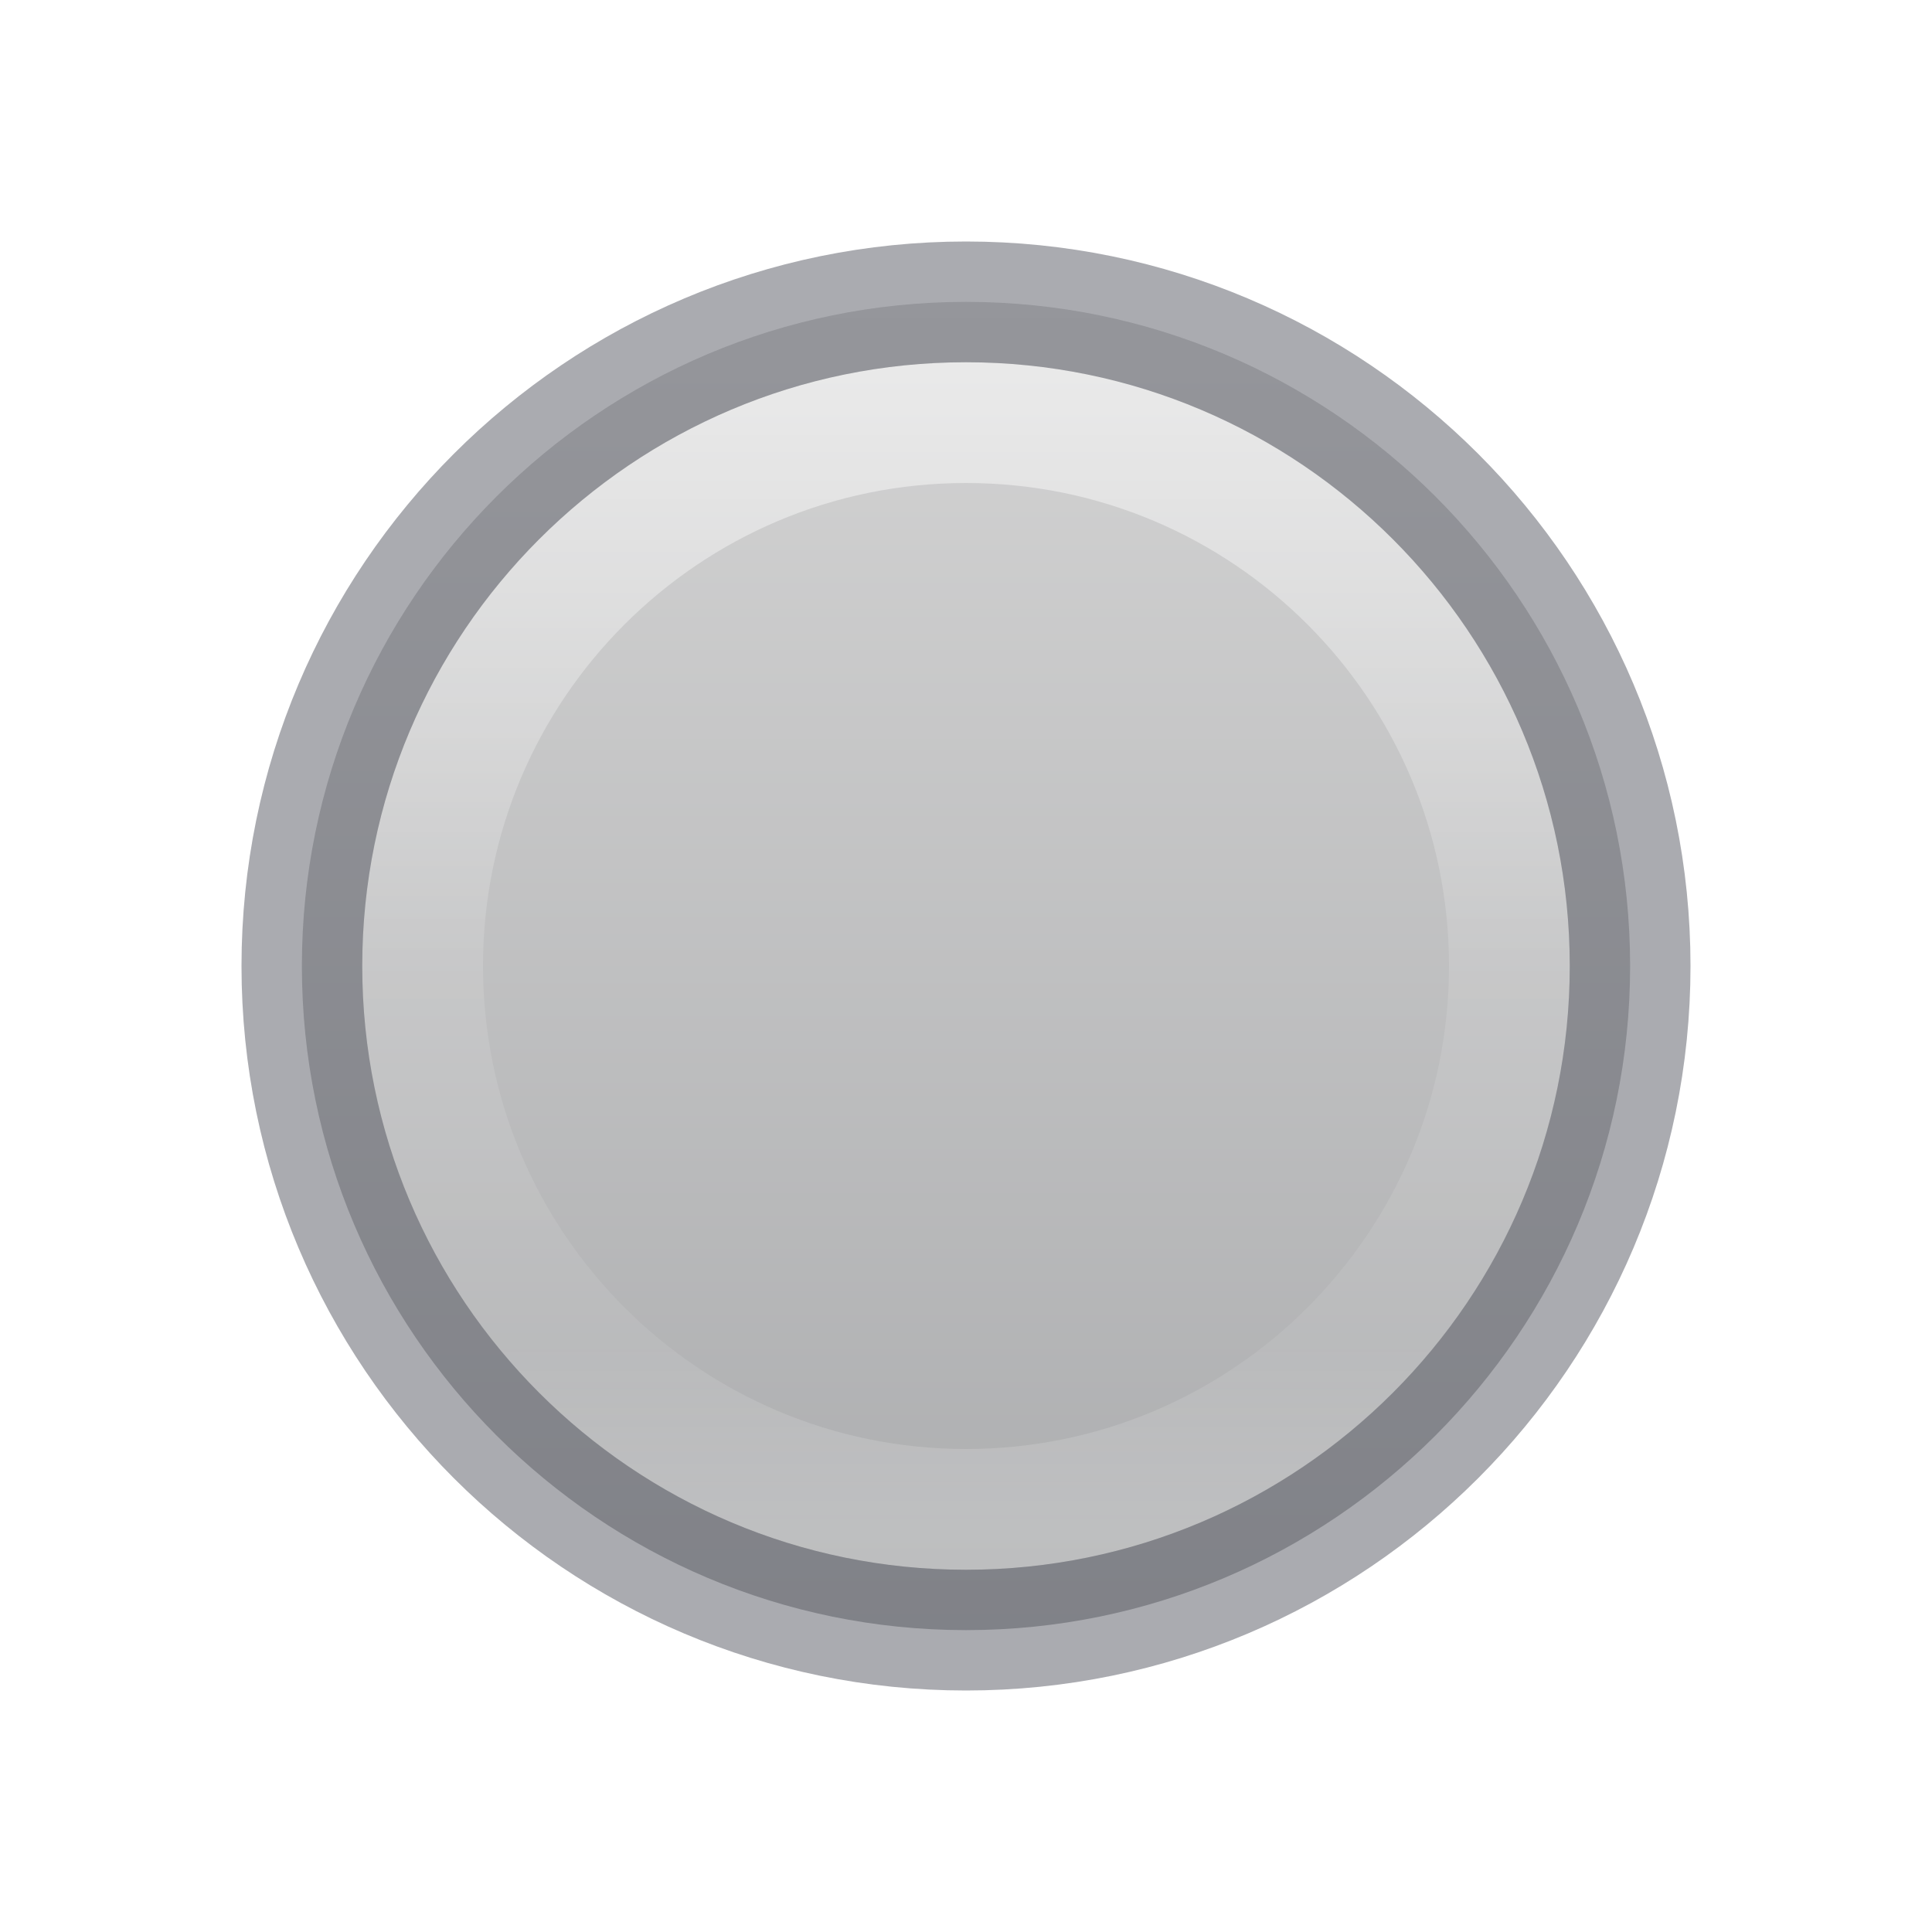
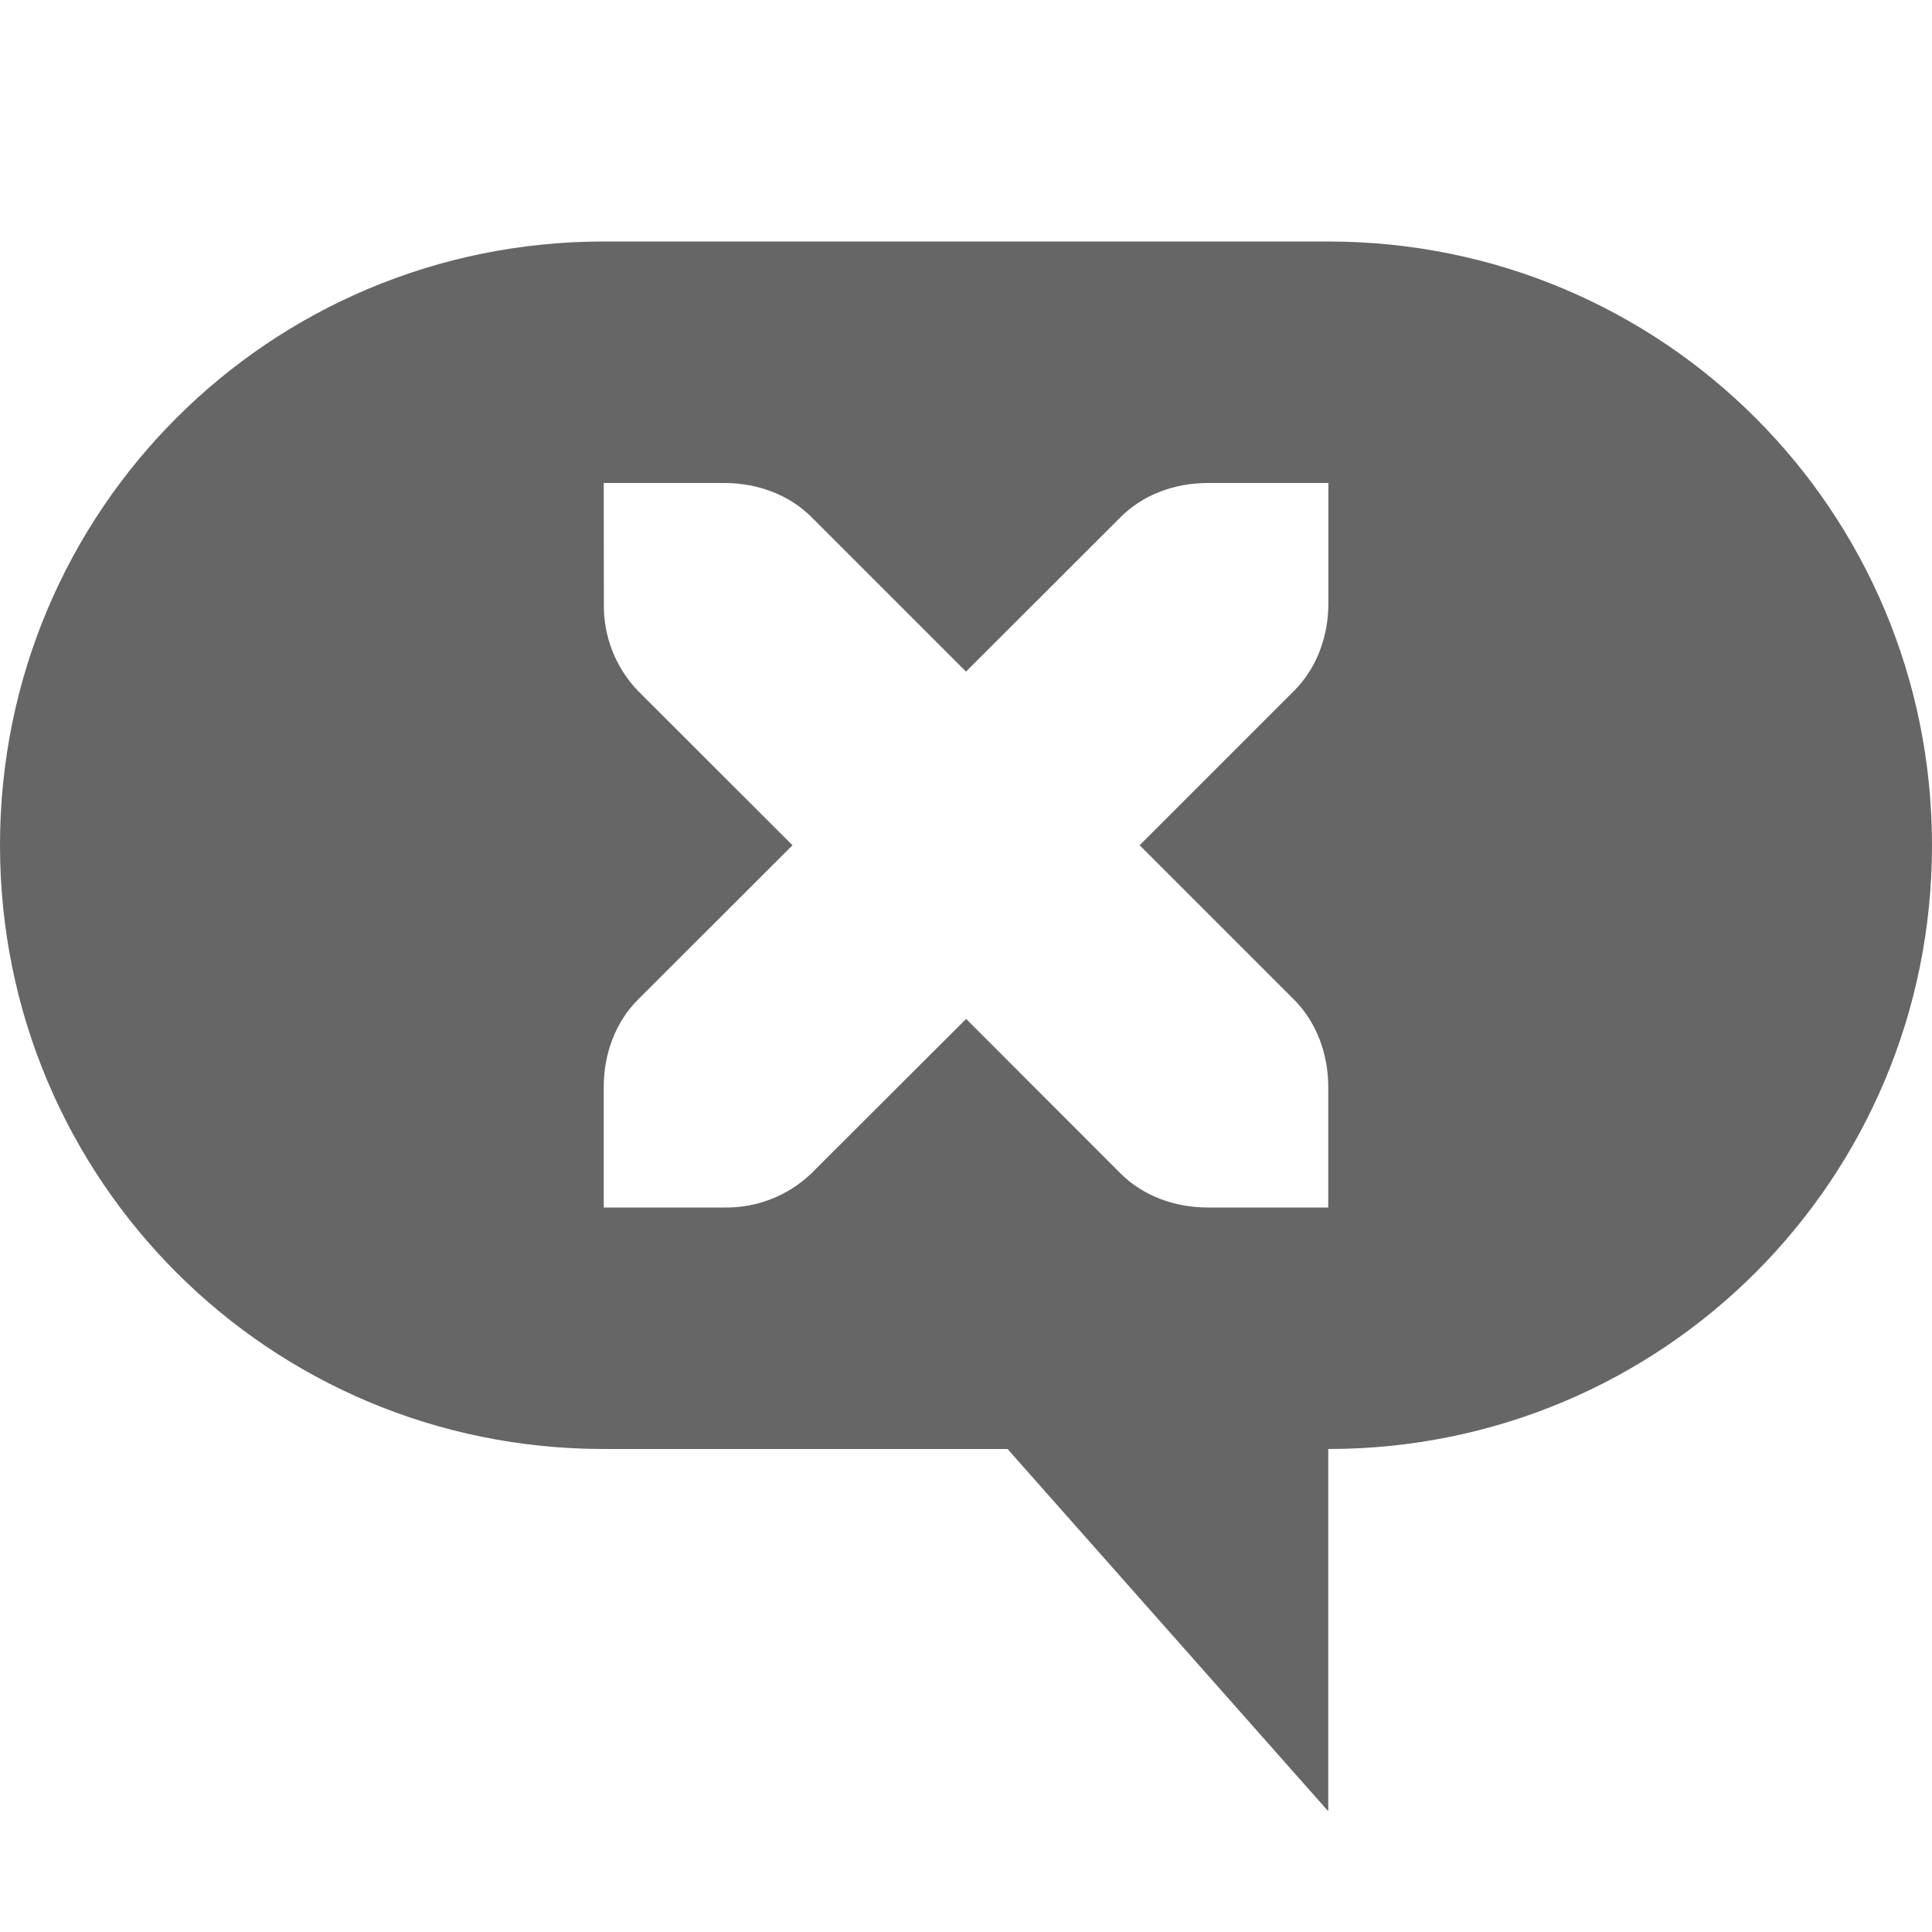
- <svg xmlns="http://www.w3.org/2000/svg" xmlns:xlink="http://www.w3.org/1999/xlink" id="svg4027" height="16" width="16" version="1.1">
-   <defs id="defs4029">
-     <linearGradient id="linearGradient847">
-       <stop id="stop843" style="stop-color:#d4d4d4;stop-opacity:1" offset="0" />
-       <stop id="stop845" style="stop-color:#abacae;stop-opacity:1" offset="1" />
-     </linearGradient>
-     <linearGradient id="linearGradient4526">
-       <stop offset="0" style="stop-color:#ffffff;stop-opacity:1" id="stop4528" />
-     </linearGradient>
-     <linearGradient id="linearGradient3242-141-111-307">
-       <stop offset="0" style="stop-color:#ffffff;stop-opacity:1" id="stop3075" />
-       <stop offset="1" style="stop-color:#858585;stop-opacity:1" id="stop3079" />
-     </linearGradient>
-     <linearGradient id="linearGradient4011-6-3-8">
-       <stop offset="0" style="stop-color:#ffffff;stop-opacity:1" id="stop4013-0-0-6" />
-       <stop offset="0.508" style="stop-color:#ffffff;stop-opacity:0.235" id="stop4015-7-9-1" />
-       <stop offset="0.835" style="stop-color:#ffffff;stop-opacity:0.157" id="stop4017-6-8-4" />
-       <stop offset="1" style="stop-color:#ffffff;stop-opacity:0.392" id="stop4019-8-2-1" />
-     </linearGradient>
-     <linearGradient id="linearGradient3242-8">
-       <stop offset="0" style="stop-color:#f8b17e;stop-opacity:1" id="stop3244-2" />
-       <stop offset="0.262" style="stop-color:#e35d4f;stop-opacity:1" id="stop3246-9" />
-       <stop offset="0.661" style="stop-color:#c6262e;stop-opacity:1" id="stop3248-10" />
-       <stop offset="1" style="stop-color:#690b54;stop-opacity:1" id="stop3250-2" />
-     </linearGradient>
-     <linearGradient id="linearGradient4011-6-3-8-9">
-       <stop offset="0" style="stop-color:#ffffff;stop-opacity:1" id="stop4013-0-0-6-2" />
-       <stop offset="0.508" style="stop-color:#ffffff;stop-opacity:0.235" id="stop4015-7-9-1-6" />
-       <stop offset="0.835" style="stop-color:#ffffff;stop-opacity:0.157" id="stop4017-6-8-4-4" />
-       <stop offset="1" style="stop-color:#ffffff;stop-opacity:0.392" id="stop4019-8-2-1-3" />
-     </linearGradient>
-     <linearGradient gradientTransform="matrix(0.2432432,0,0,0.2432432,-9.448695,1.832062)" gradientUnits="userSpaceOnUse" xlink:href="#linearGradient4011-6-3-8-9" id="linearGradient4482" y2="44.341" x2="71.204" y1="6.238" x1="71.204" />
-     <radialGradient gradientTransform="matrix(0,0.7811258,-1.031072,0,12.11398,-16.38824)" gradientUnits="userSpaceOnUse" xlink:href="#linearGradient3242-141-111-307" id="radialGradient4484" fy="4.038" fx="21.995" r="20.397" cy="4.038" cx="21.995" />
-     <linearGradient gradientTransform="matrix(0.2432432,0,0,0.2432432,-9.448695,1.832062)" gradientUnits="userSpaceOnUse" xlink:href="#linearGradient4011-6-3-8" id="linearGradient4486" y2="44.341" x2="71.204" y1="6.238" x1="71.204" />
-     <radialGradient gradientTransform="matrix(0,0.7811258,-1.031072,0,12.11398,-16.38824)" gradientUnits="userSpaceOnUse" xlink:href="#linearGradient3242-8" id="radialGradient4492" fy="4.038" fx="21.995" r="20.397" cy="4.038" cx="21.995" />
-     <linearGradient gradientTransform="rotate(90,8,8.000039)" gradientUnits="userSpaceOnUse" y2="8" x2="13.5" y1="8" x1="2.5" id="linearGradient841" xlink:href="#linearGradient847" />
-   </defs>
-   <path style="fill:url(#linearGradient841);fill-opacity:1;stroke:none" id="path2555-45" d="m 13.5,8 c 0,-3.035 -2.465,-5.5 -5.5,-5.5 -3.035,0 -5.5,2.465 -5.5,5.5 0,3.035 2.465,5.5 5.5,5.5 3.035,0 5.5,-2.465 5.5,-5.5 z" />
-   <path style="color:#000000;fill:none;stroke:url(#linearGradient4482);stroke-width:1;stroke-linecap:round;stroke-linejoin:round;stroke-miterlimit:4;stroke-opacity:1;stroke-dasharray:none;stroke-dashoffset:0;marker:none;visibility:visible;display:inline;overflow:visible;enable-background:accumulate;opacity:0.5" id="path8655-6-9-8-6-5" d="M 12.5,8 C 12.5,10.485 10.485,12.5 8,12.5 5.515,12.5 3.5,10.485 3.5,8 3.5,5.515 5.515,3.5 8,3.5 10.485,3.5 12.5,5.515 12.5,8 l 0,0 z" />
-   <path style="opacity:0.5;color:#000000;fill:none;stroke:#555761;stroke-width:1;stroke-linecap:round;stroke-linejoin:round;stroke-miterlimit:4;stroke-opacity:1;stroke-dasharray:none;stroke-dashoffset:0;marker:none;visibility:visible;display:inline;overflow:visible;enable-background:accumulate" id="path2555-7-4-7-3-0-0" d="m 8,2.5 c -3.035,0 -5.5,2.465 -5.5,5.5 0,3.035 2.465,5.5 5.5,5.5 3.035,0 5.5,-2.465 5.5,-5.5 0,-3.035 -2.465,-5.5 -5.5,-5.5 z" />
+ <svg xmlns="http://www.w3.org/2000/svg" height="16" width="16">
+   <g color="#bebebe" transform="translate(-293 91)">
+     <path d="M298-89c-2.77 0-5 2.23-5 5s2.23 5 5 5h3.344L304-76v-3c2.77 0 5-2.23 5-5s-2.23-5-5-5zm0 2h1c.276 0 .538.1.719.281L301-85.438l1.281-1.28c.181-.182.443-.282.72-.282h1v1c0 .276-.101.538-.282.719L302.438-84l1.281 1.281c.18.181.281.443.281.719v1h-1c-.276 0-.538-.1-.719-.281l-1.28-1.281-1.282 1.28A1.015 1.015 0 0 1 299-81h-1v-1c0-.276.1-.538.281-.719L299.563-84l-1.282-1.281a1.015 1.015 0 0 1-.28-.719z" fill="#666" overflow="visible" style="marker:none" />
+   </g>
</svg>
